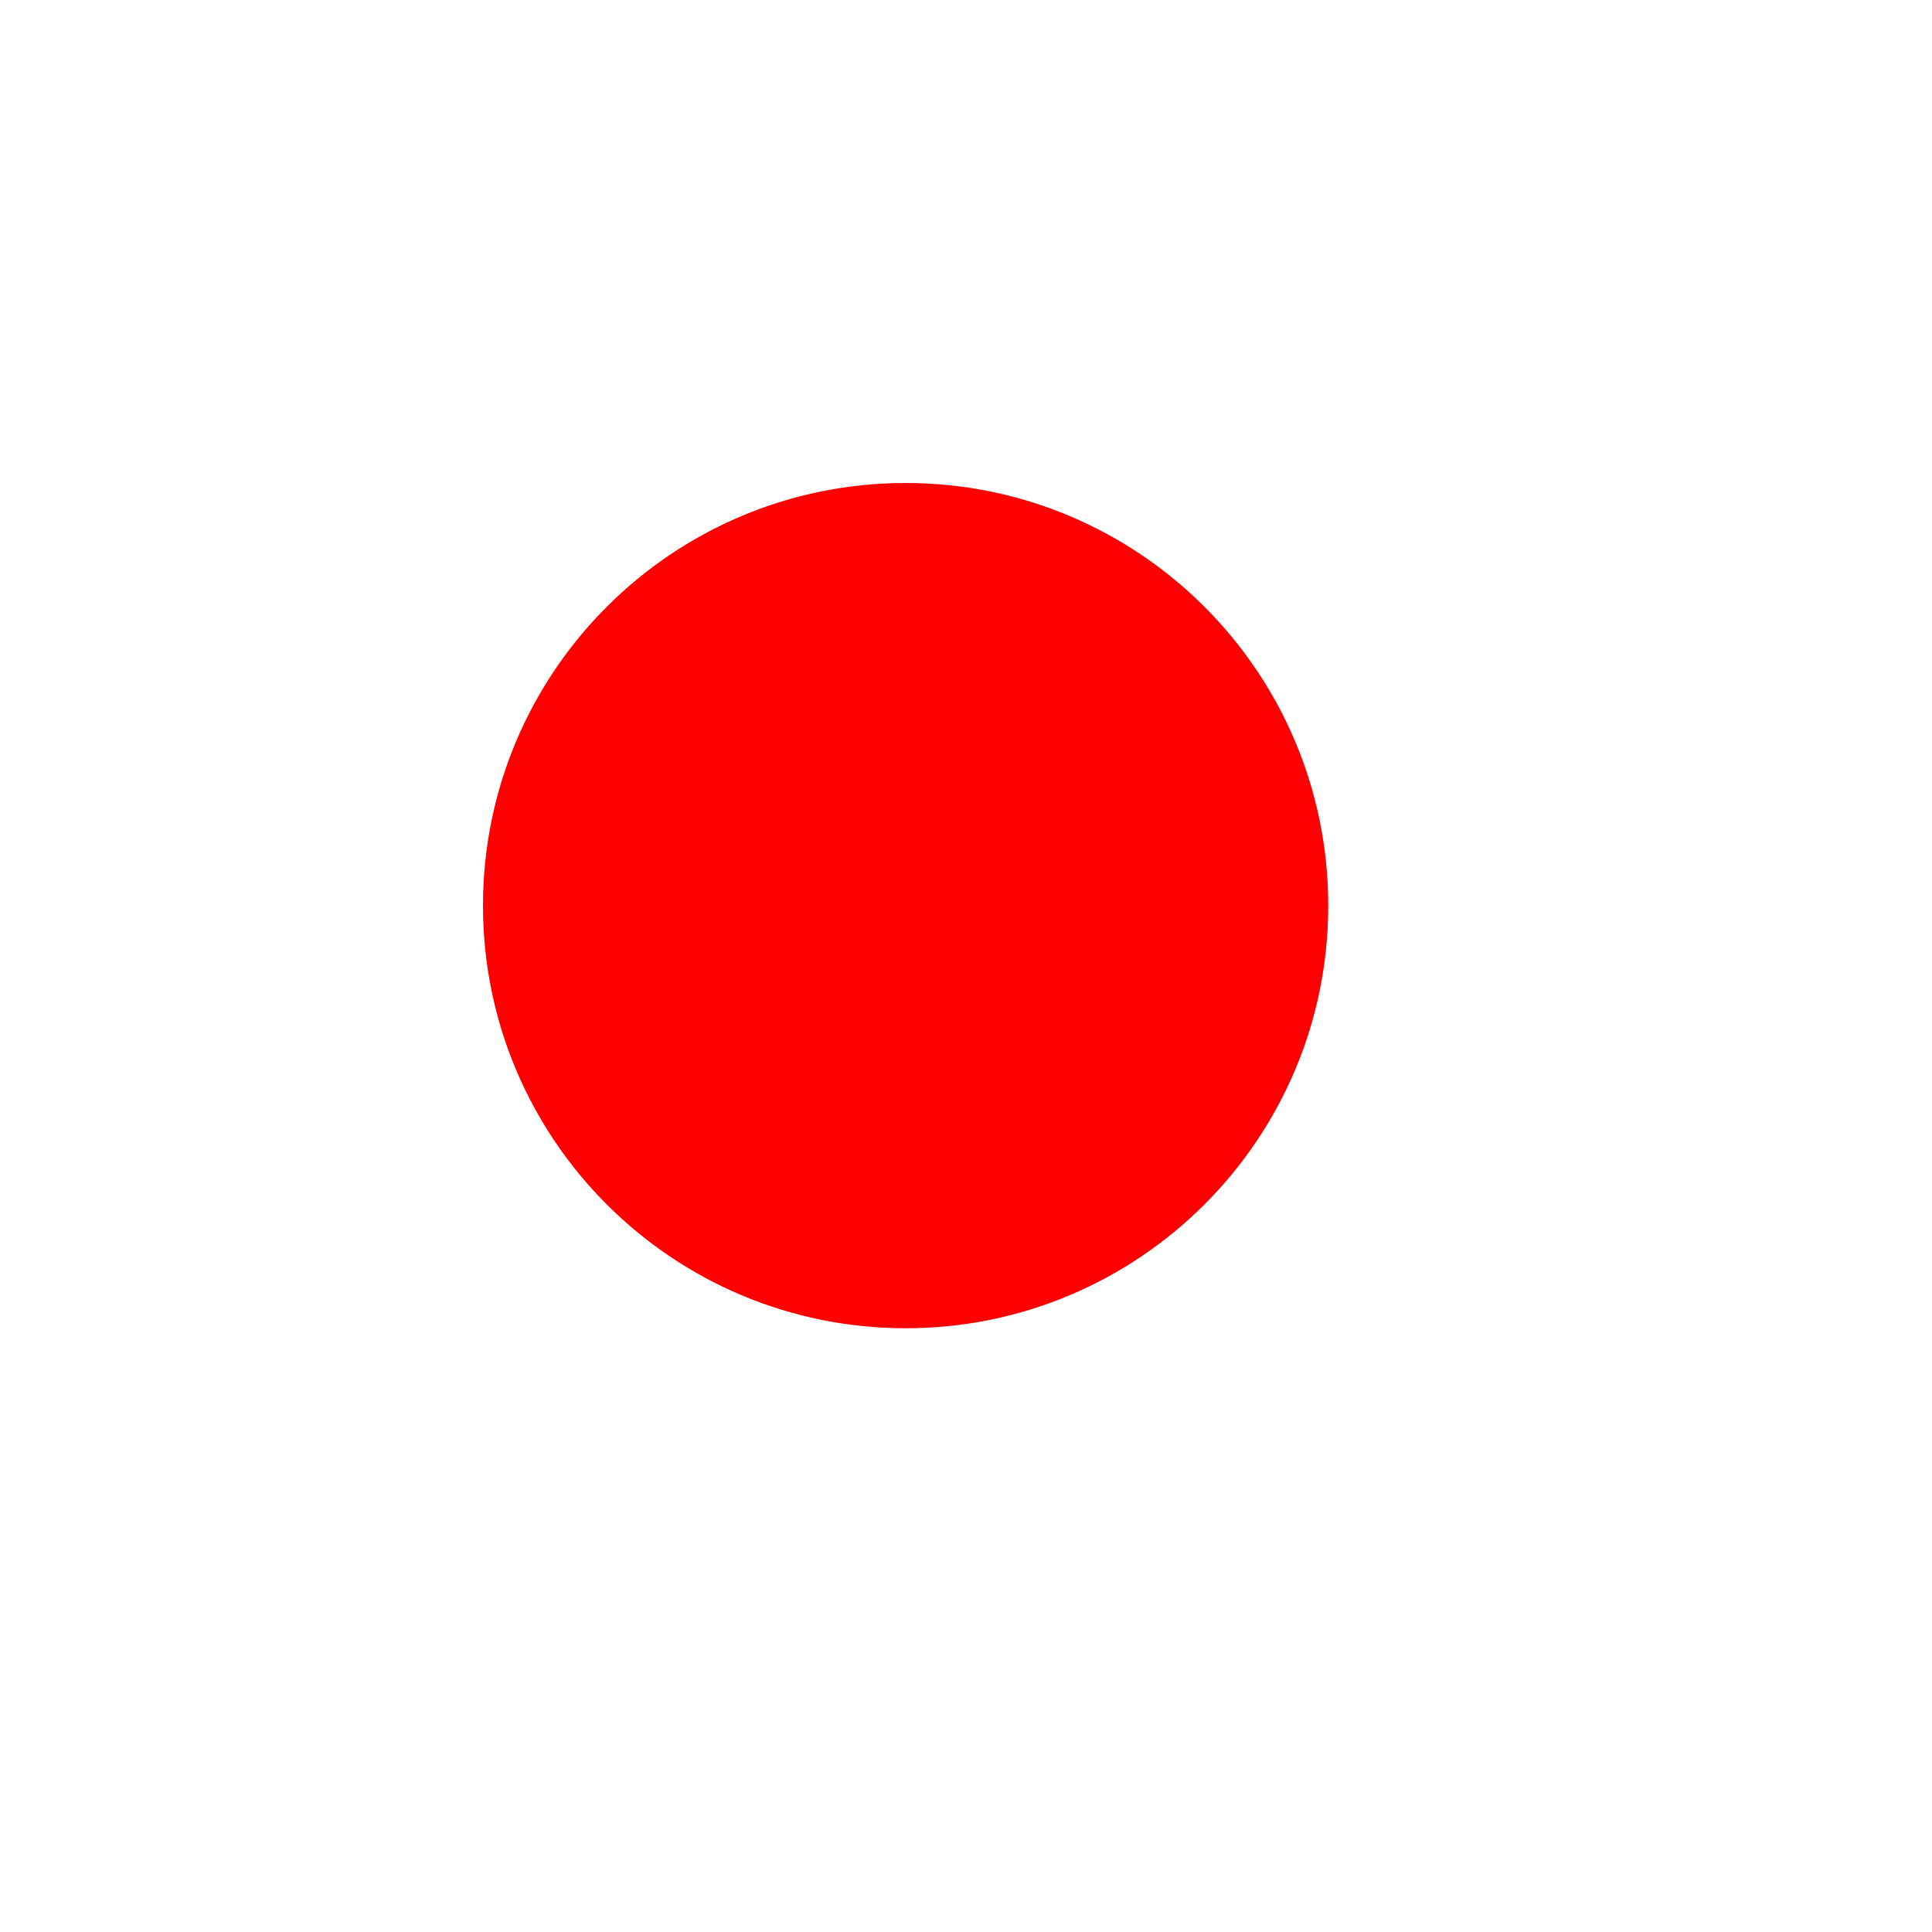
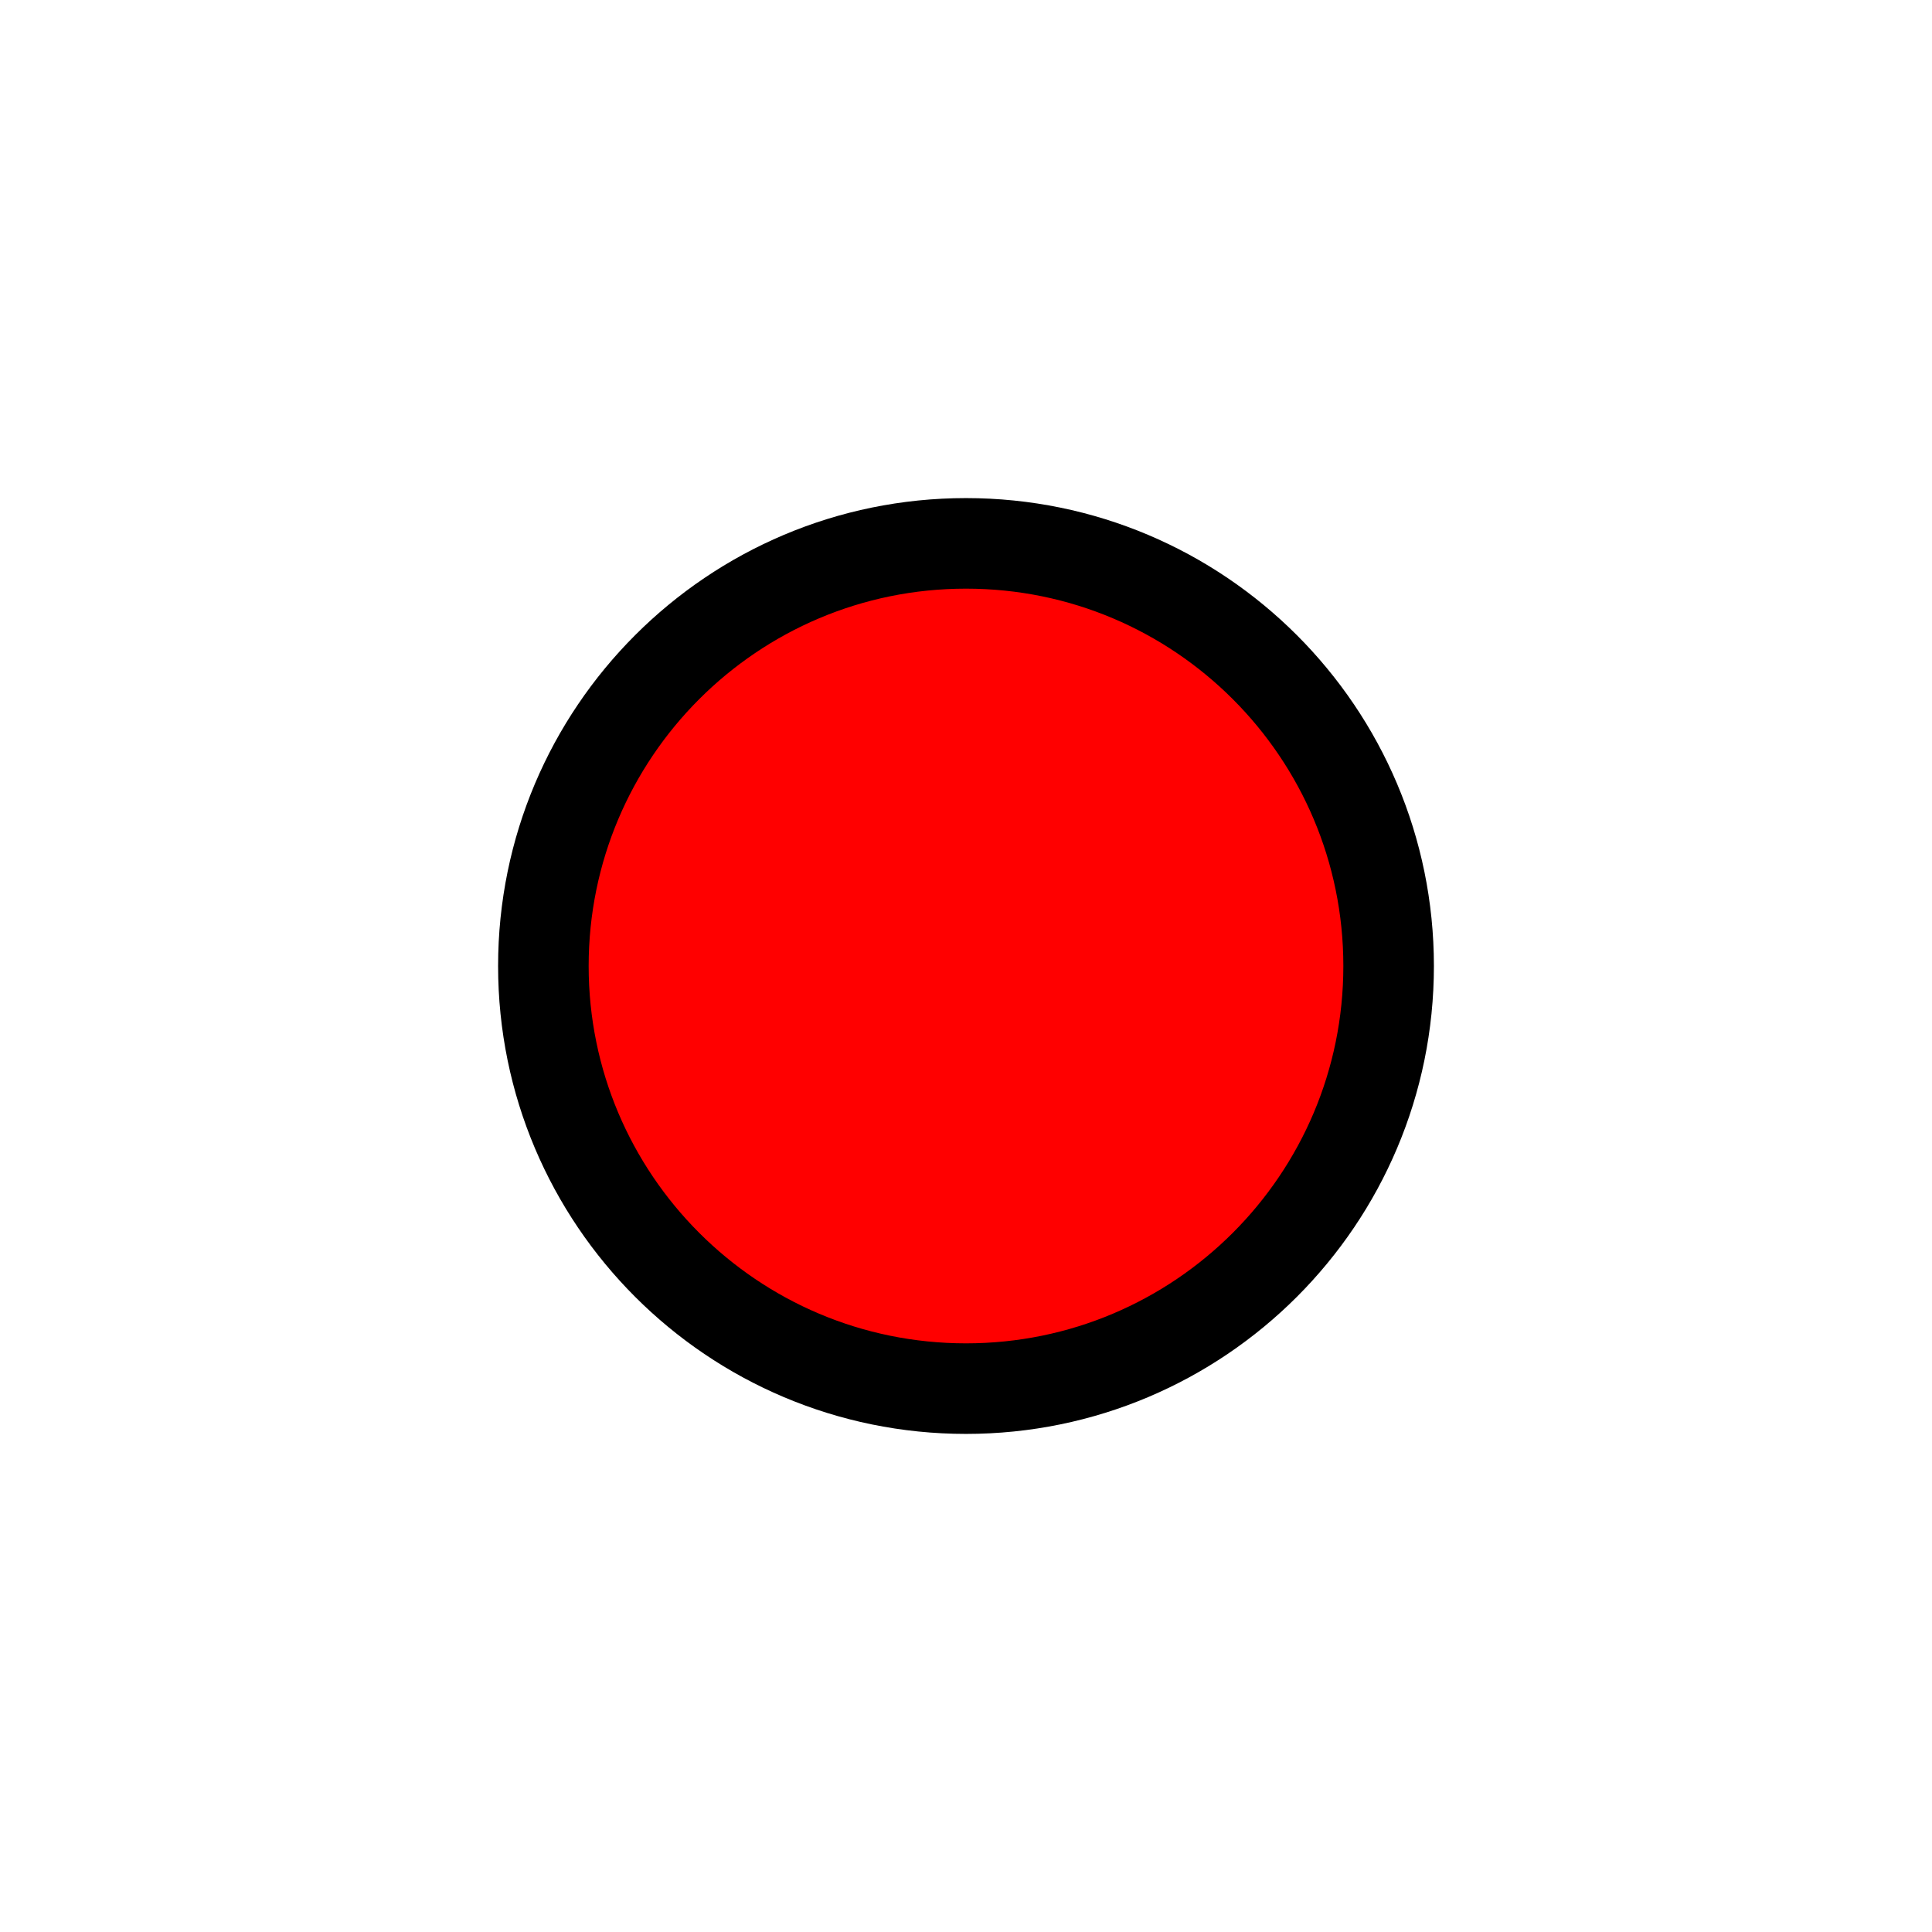
<svg xmlns="http://www.w3.org/2000/svg" version="1.1" id="Layer_1" viewBox="0 0 32 32" style="enable-background:new 0 0 32 32;" xml:space="preserve">
-   <g fill="#f00">
-     <circle class="st0" cx="15" cy="15" r="7" />
+   <g fill="#f00" stroke="#000" stroke-width="1.5px">
+     <circle class="st0" cx="16" cy="16" r="7" />
  </g>
</svg>
